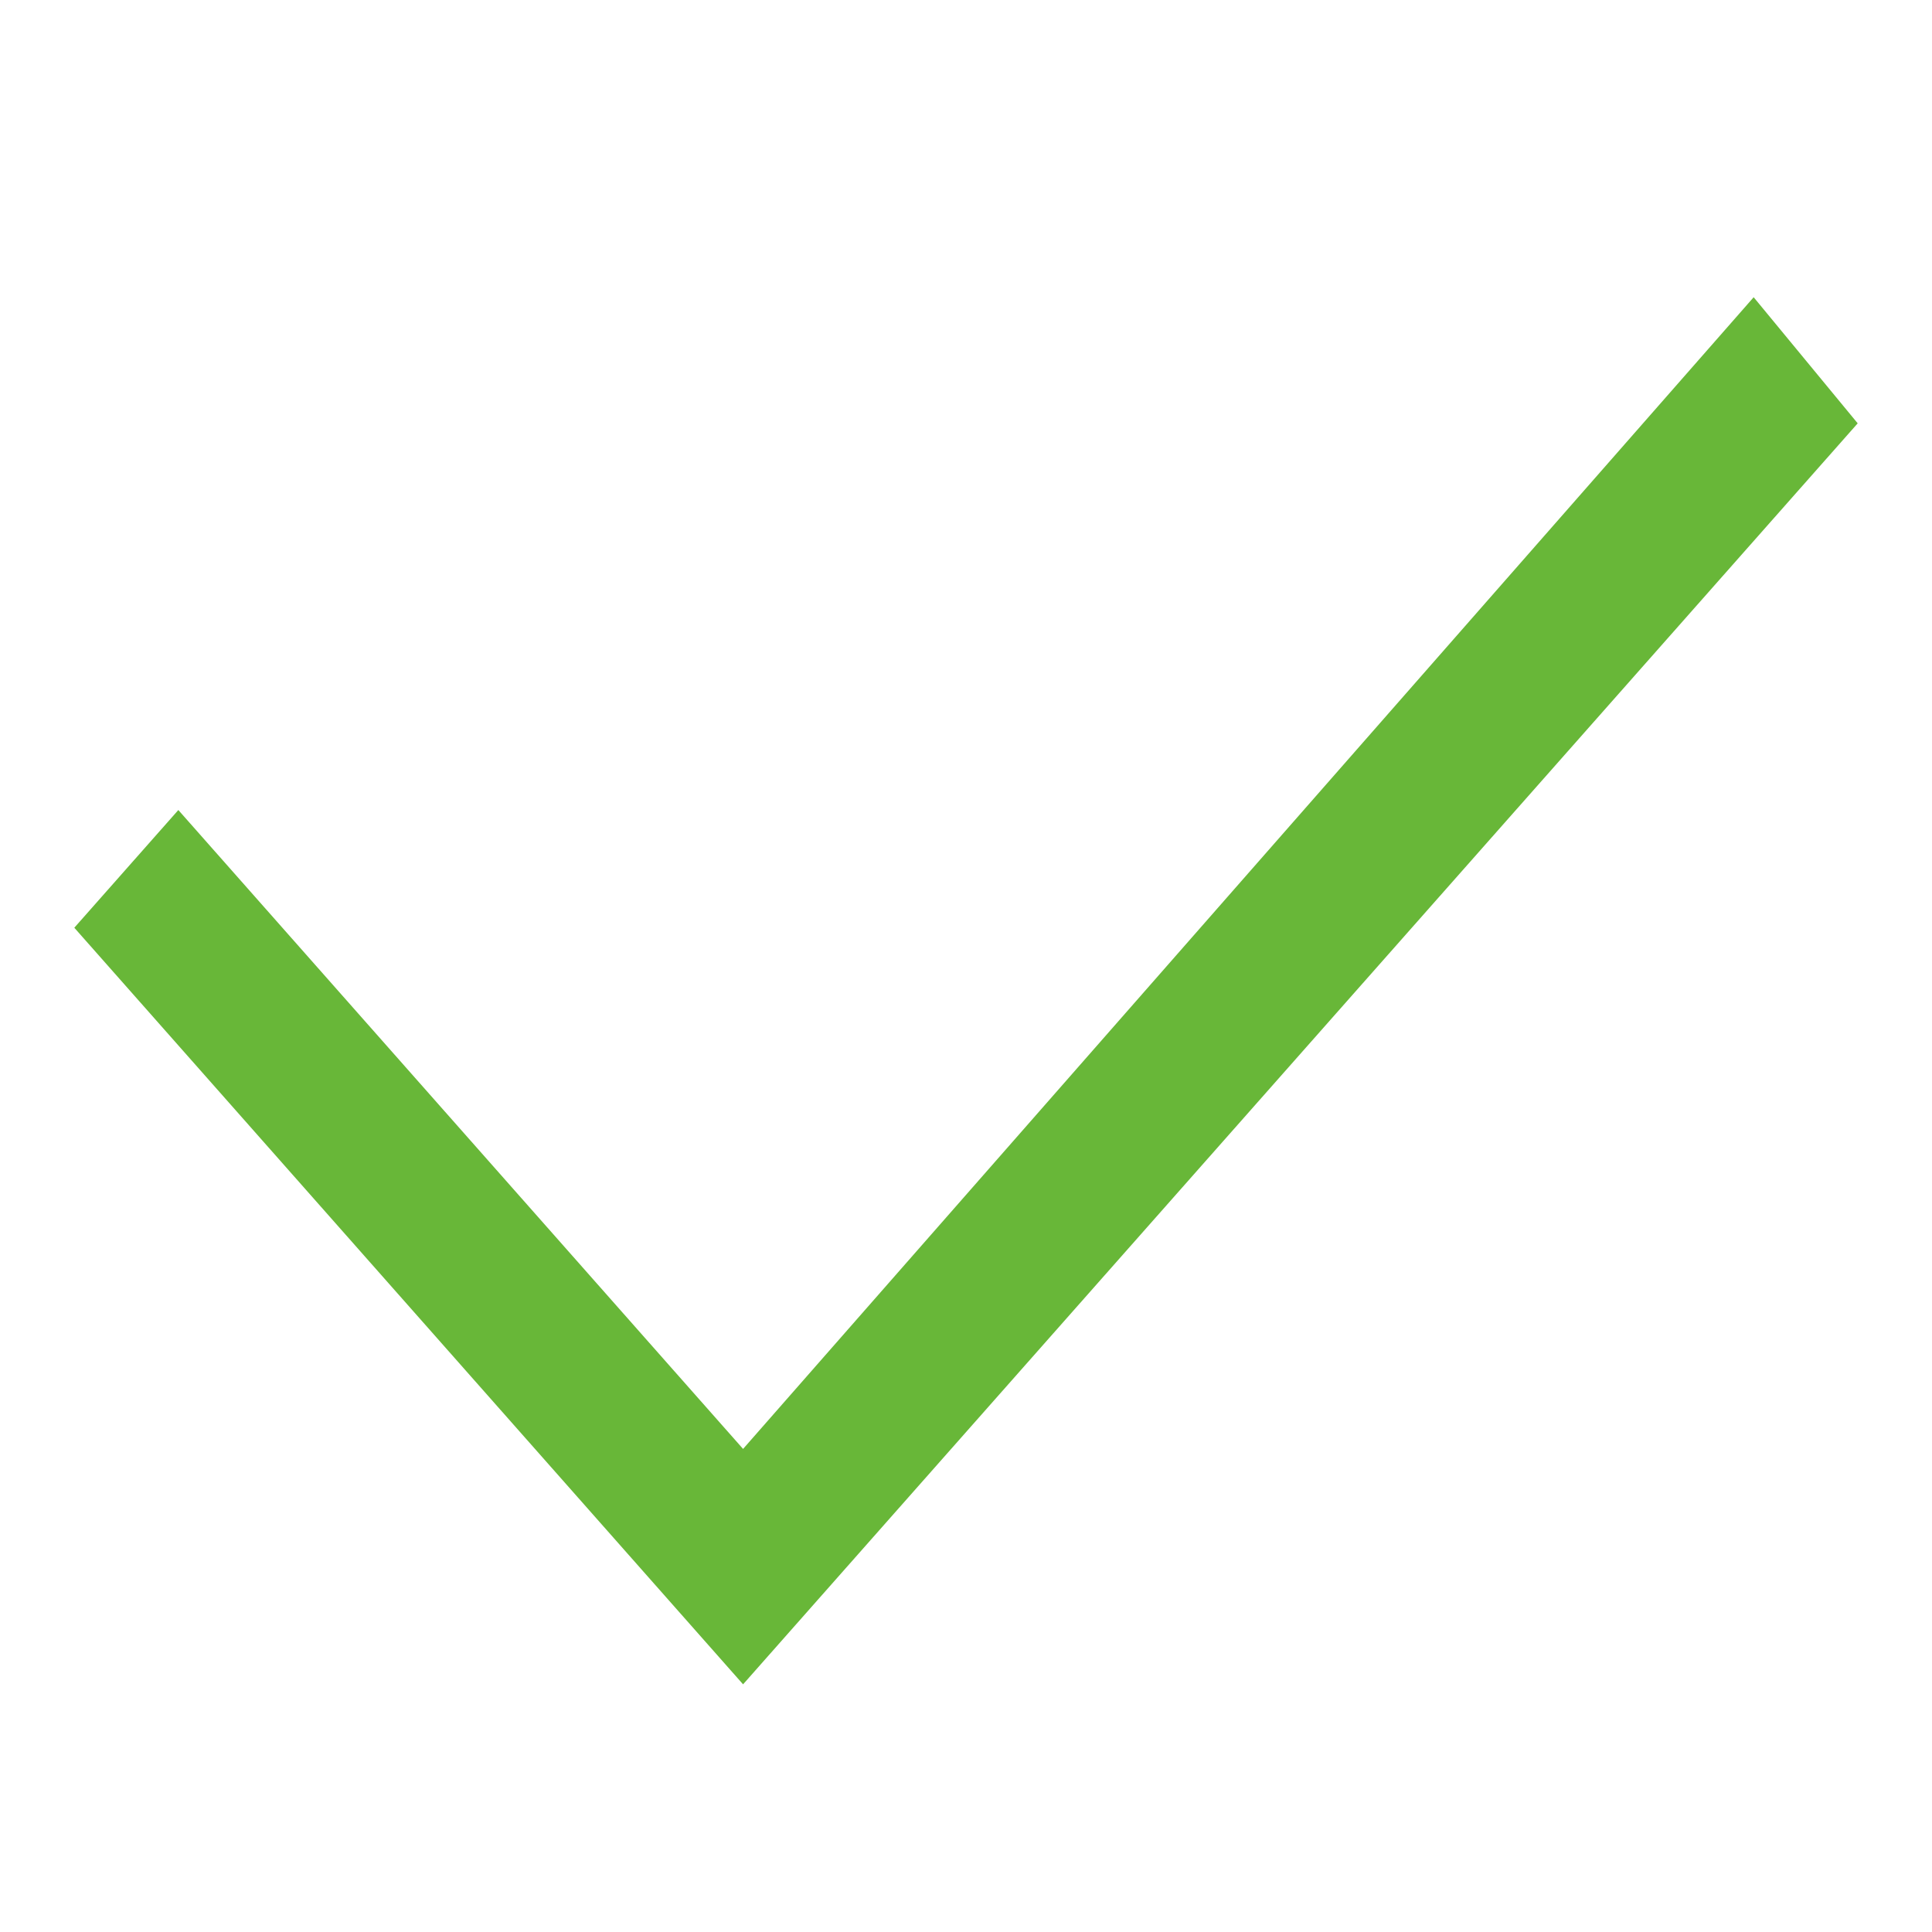
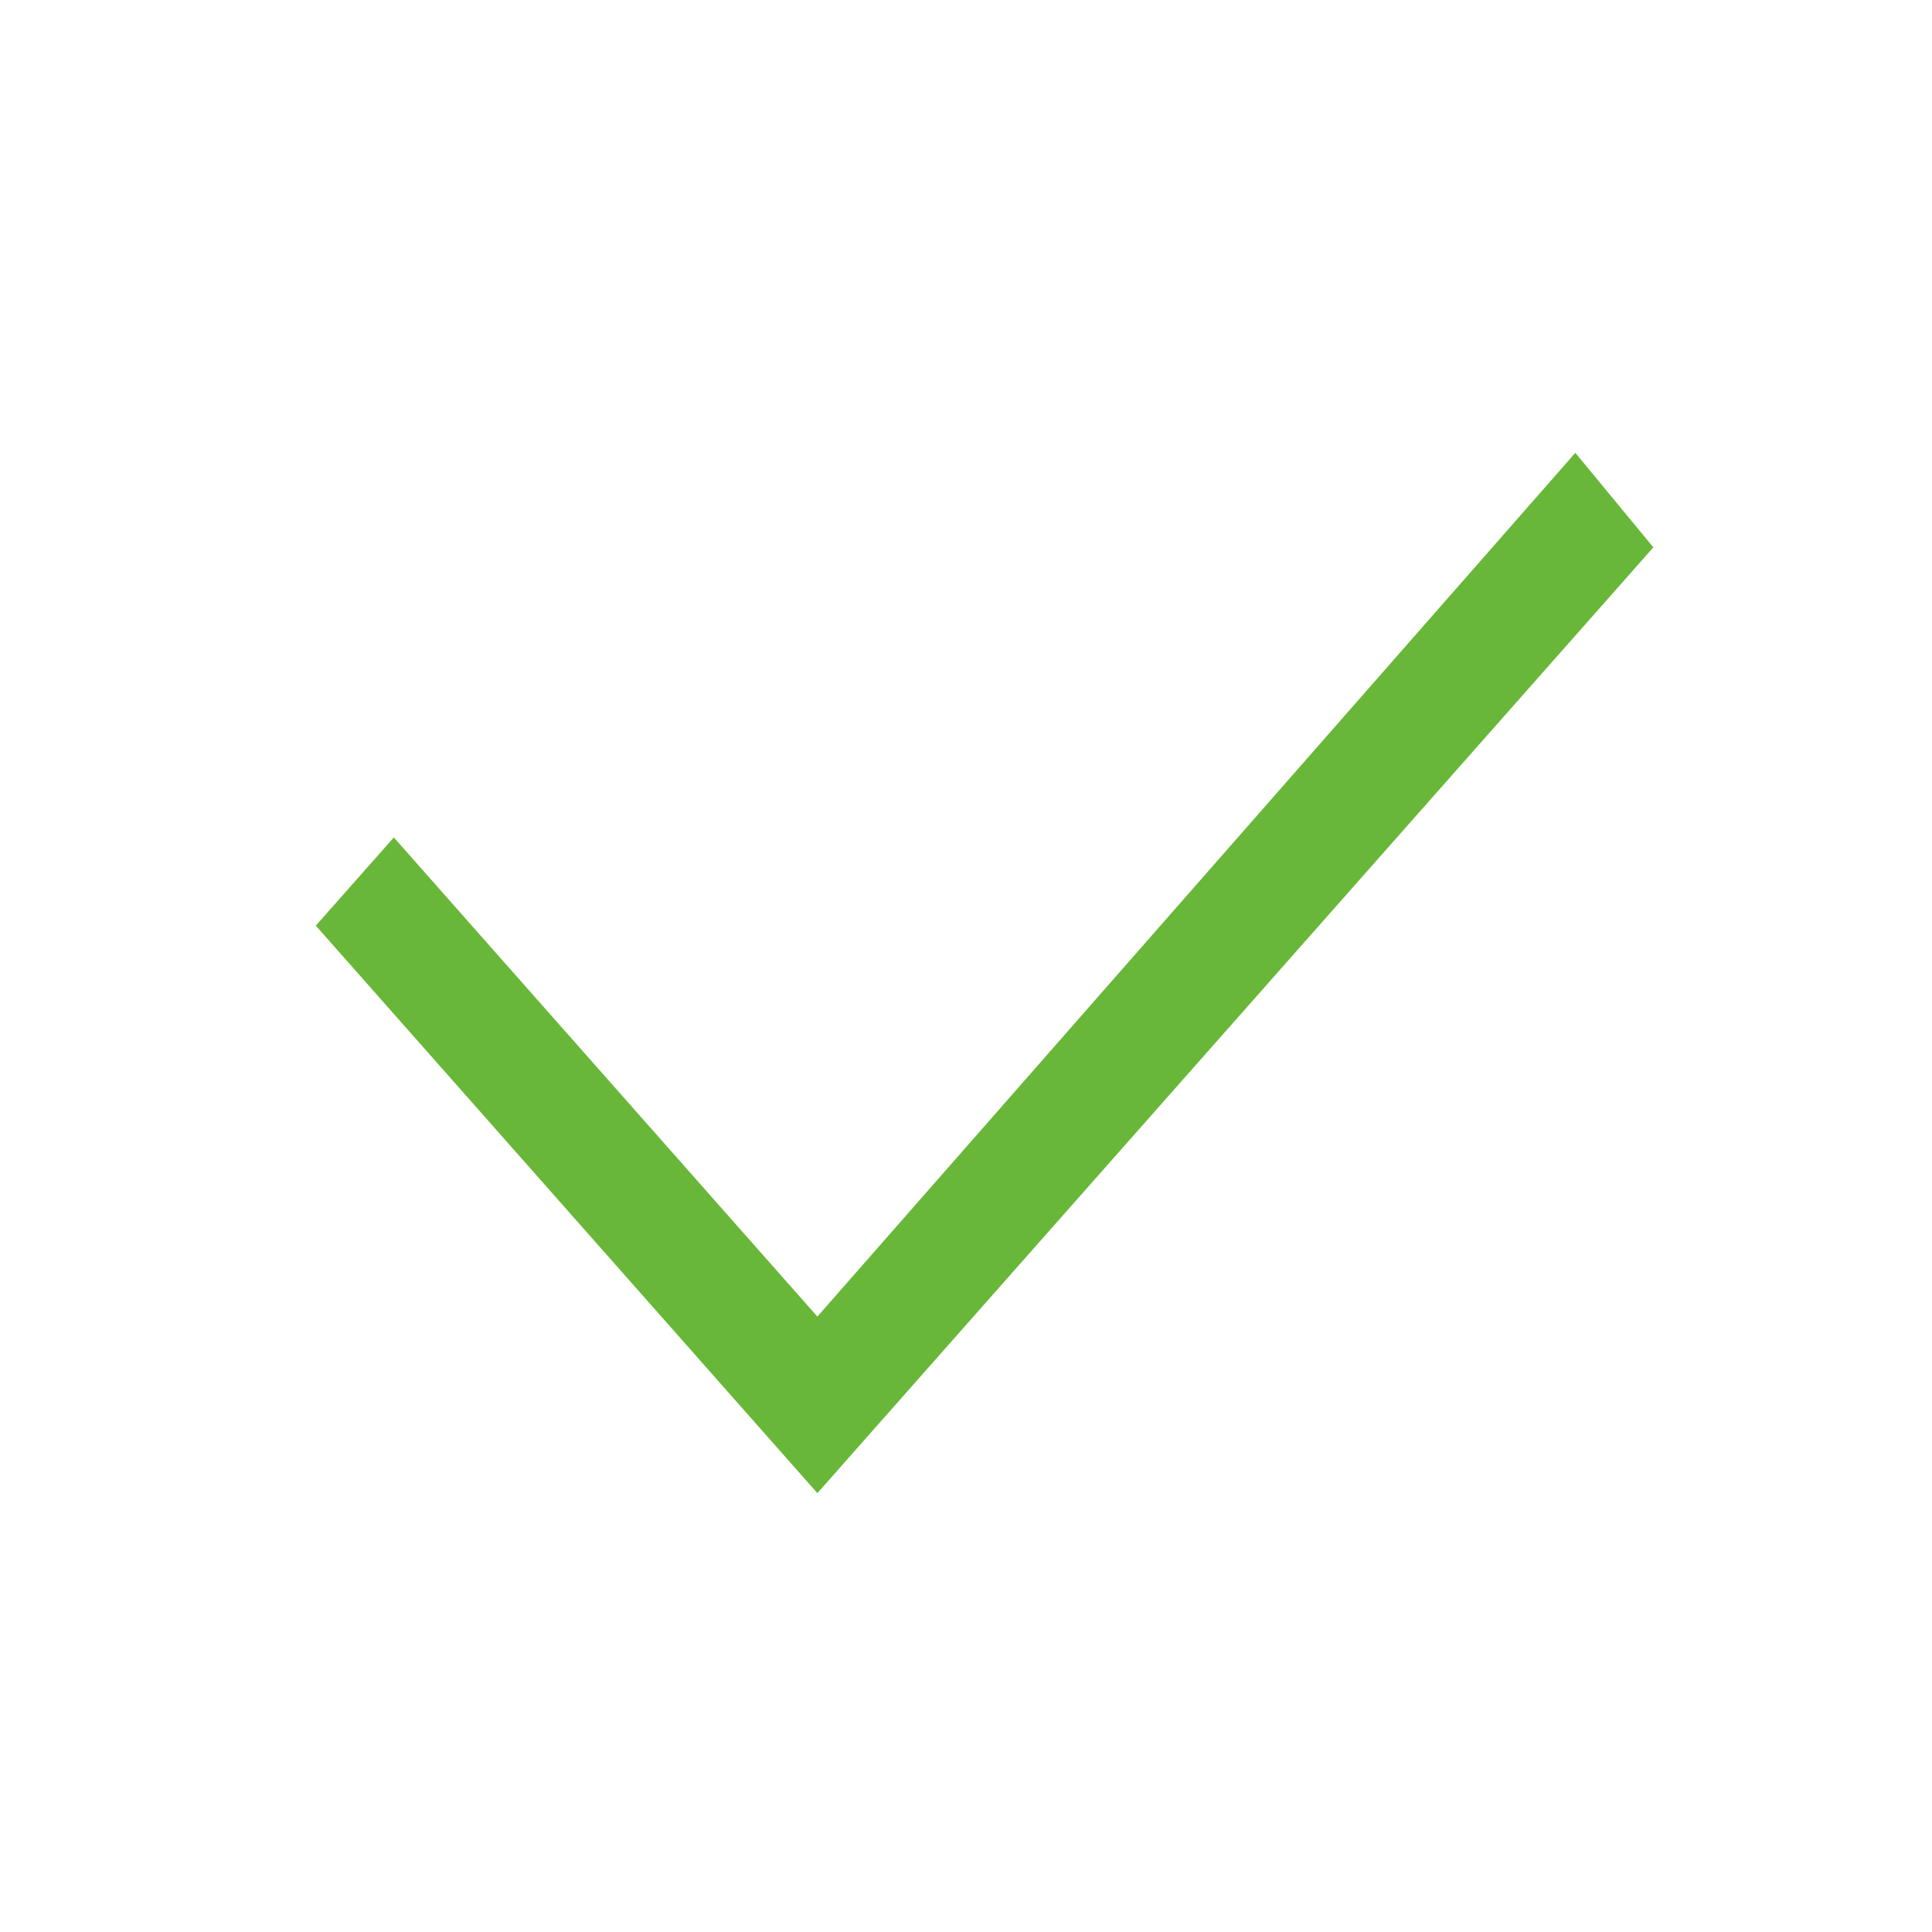
<svg xmlns="http://www.w3.org/2000/svg" width="26" height="26" viewBox="0 0 26 26" fill="none">
-   <path d="M10 19.499L2.4 10.901L1 12.485L10 22.667L25 5.697L23.6 4L10 19.499Z" fill="#68B738" />
+   <path d="M11 17.718L5.3 11.27L4.25 12.457L11 20.094L22.25 7.366L21.2 6.094L11 17.718Z" fill="#68B738" />
</svg>
